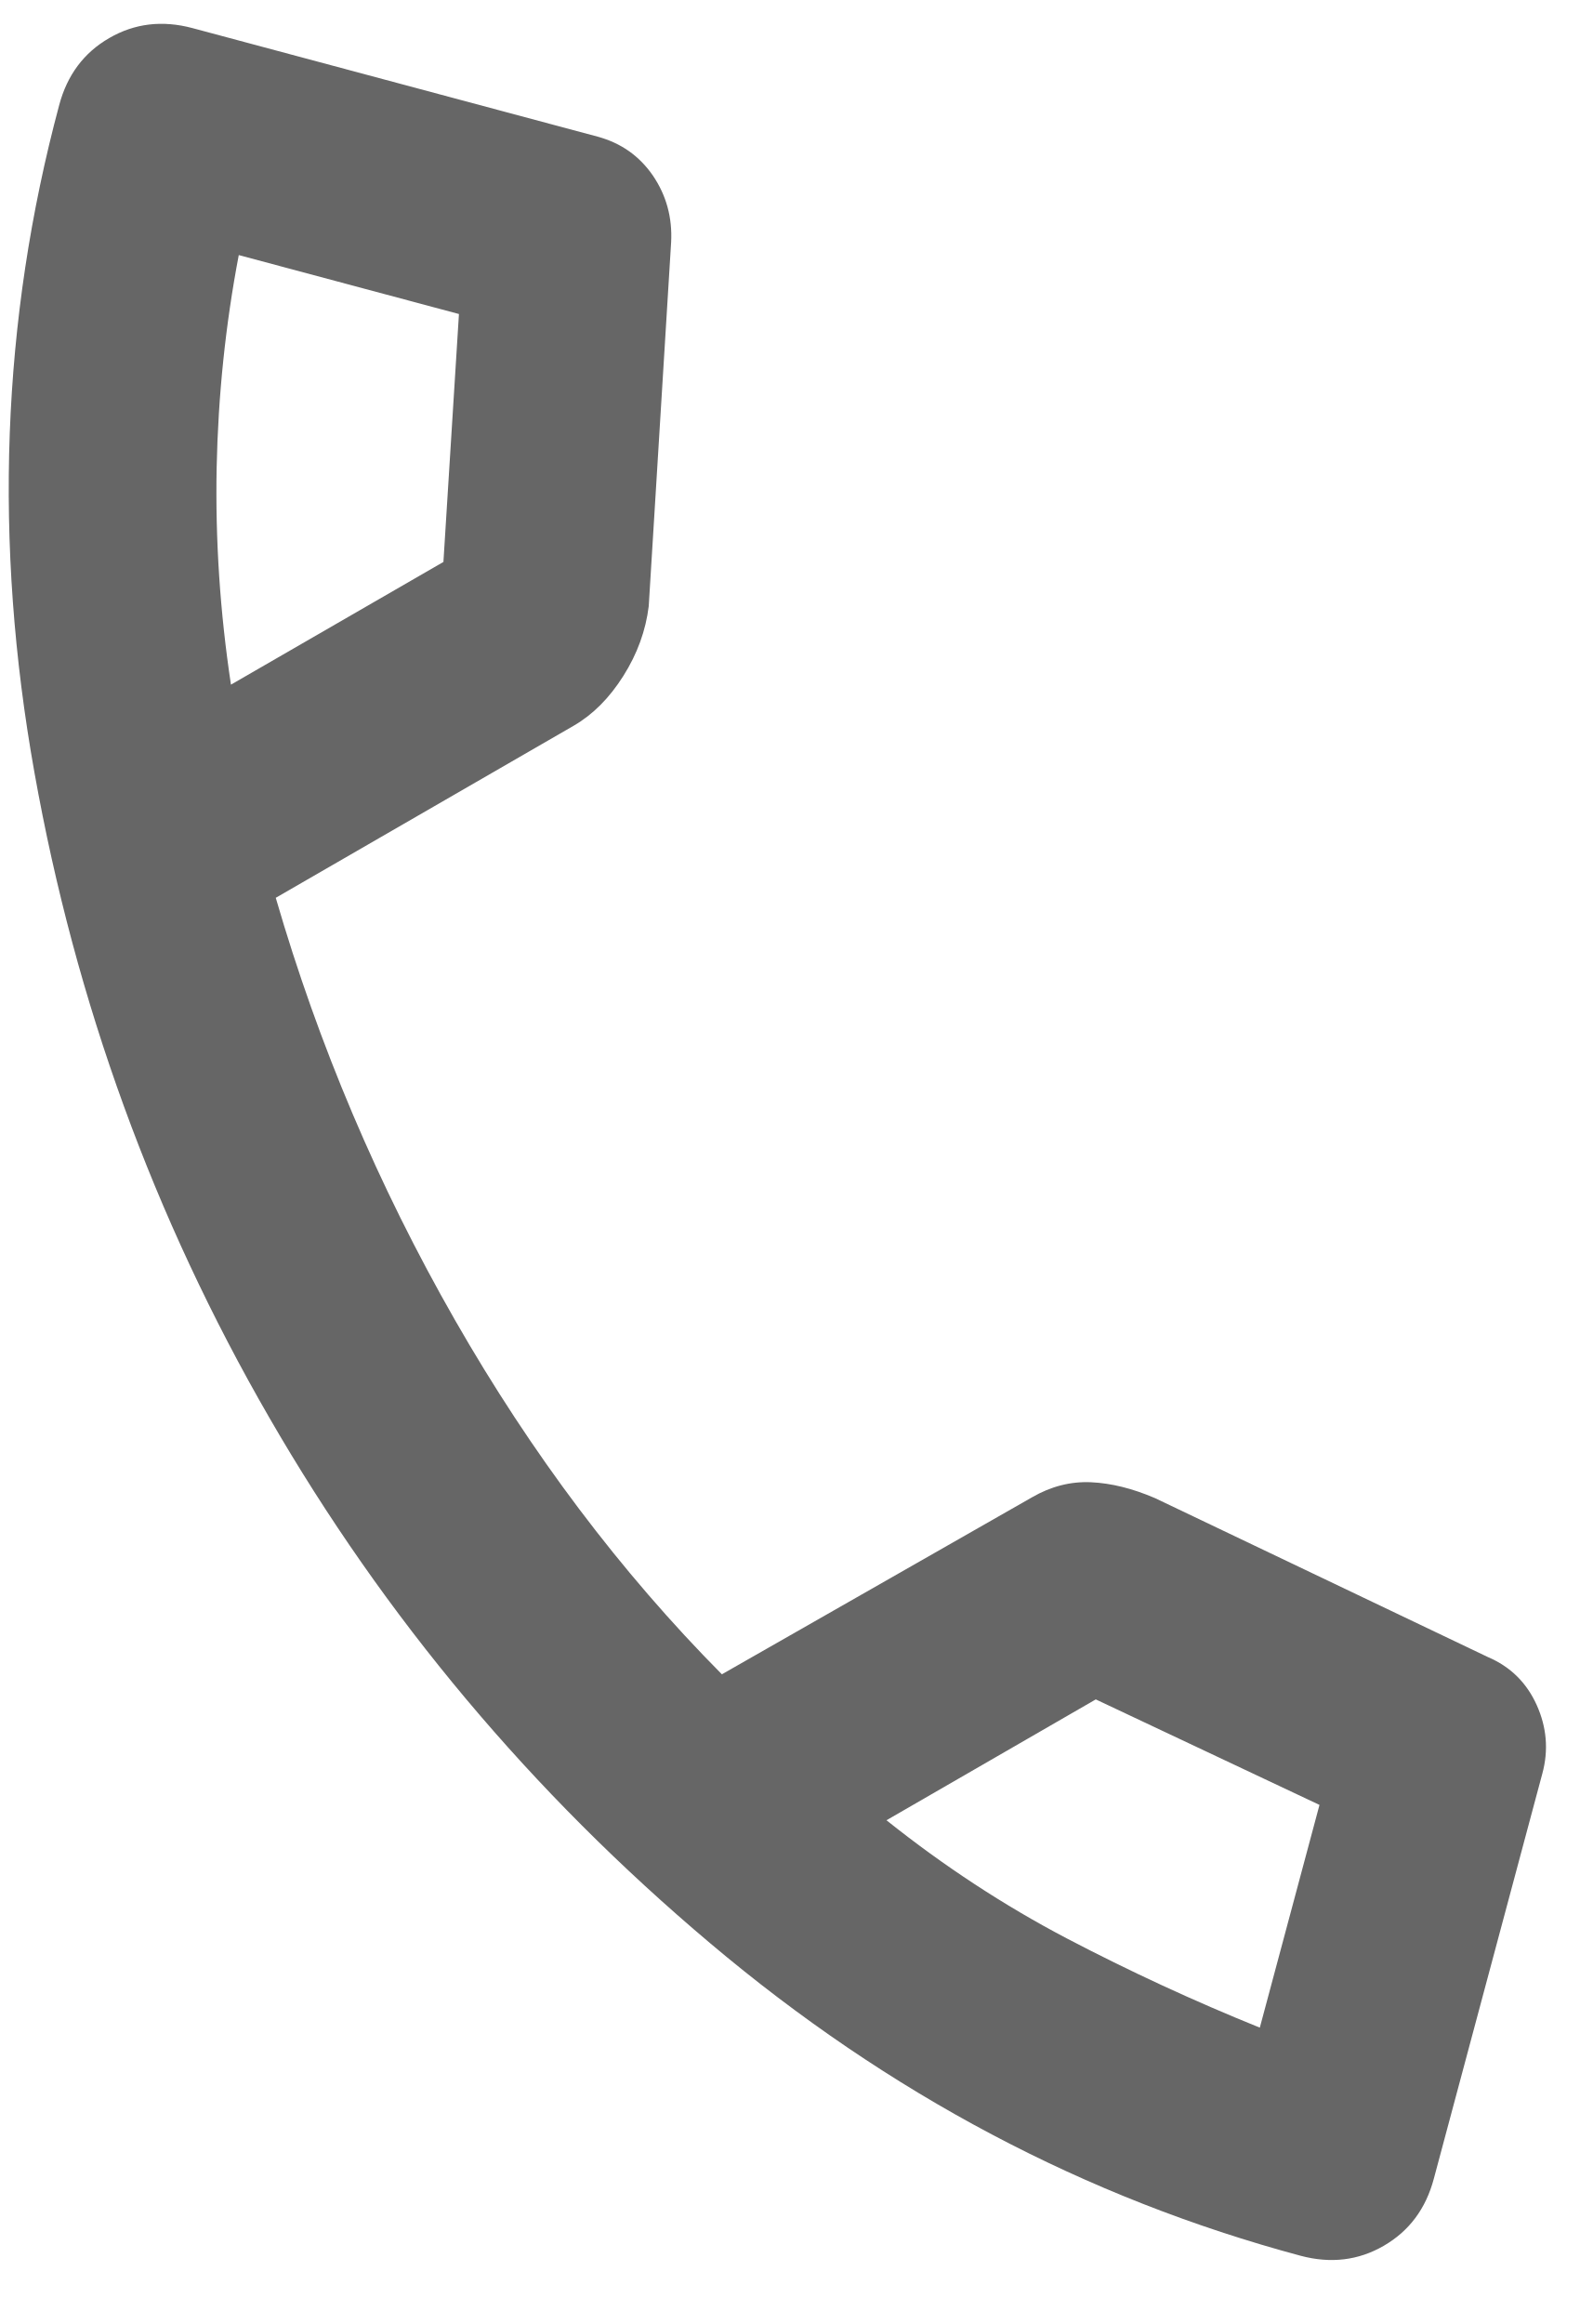
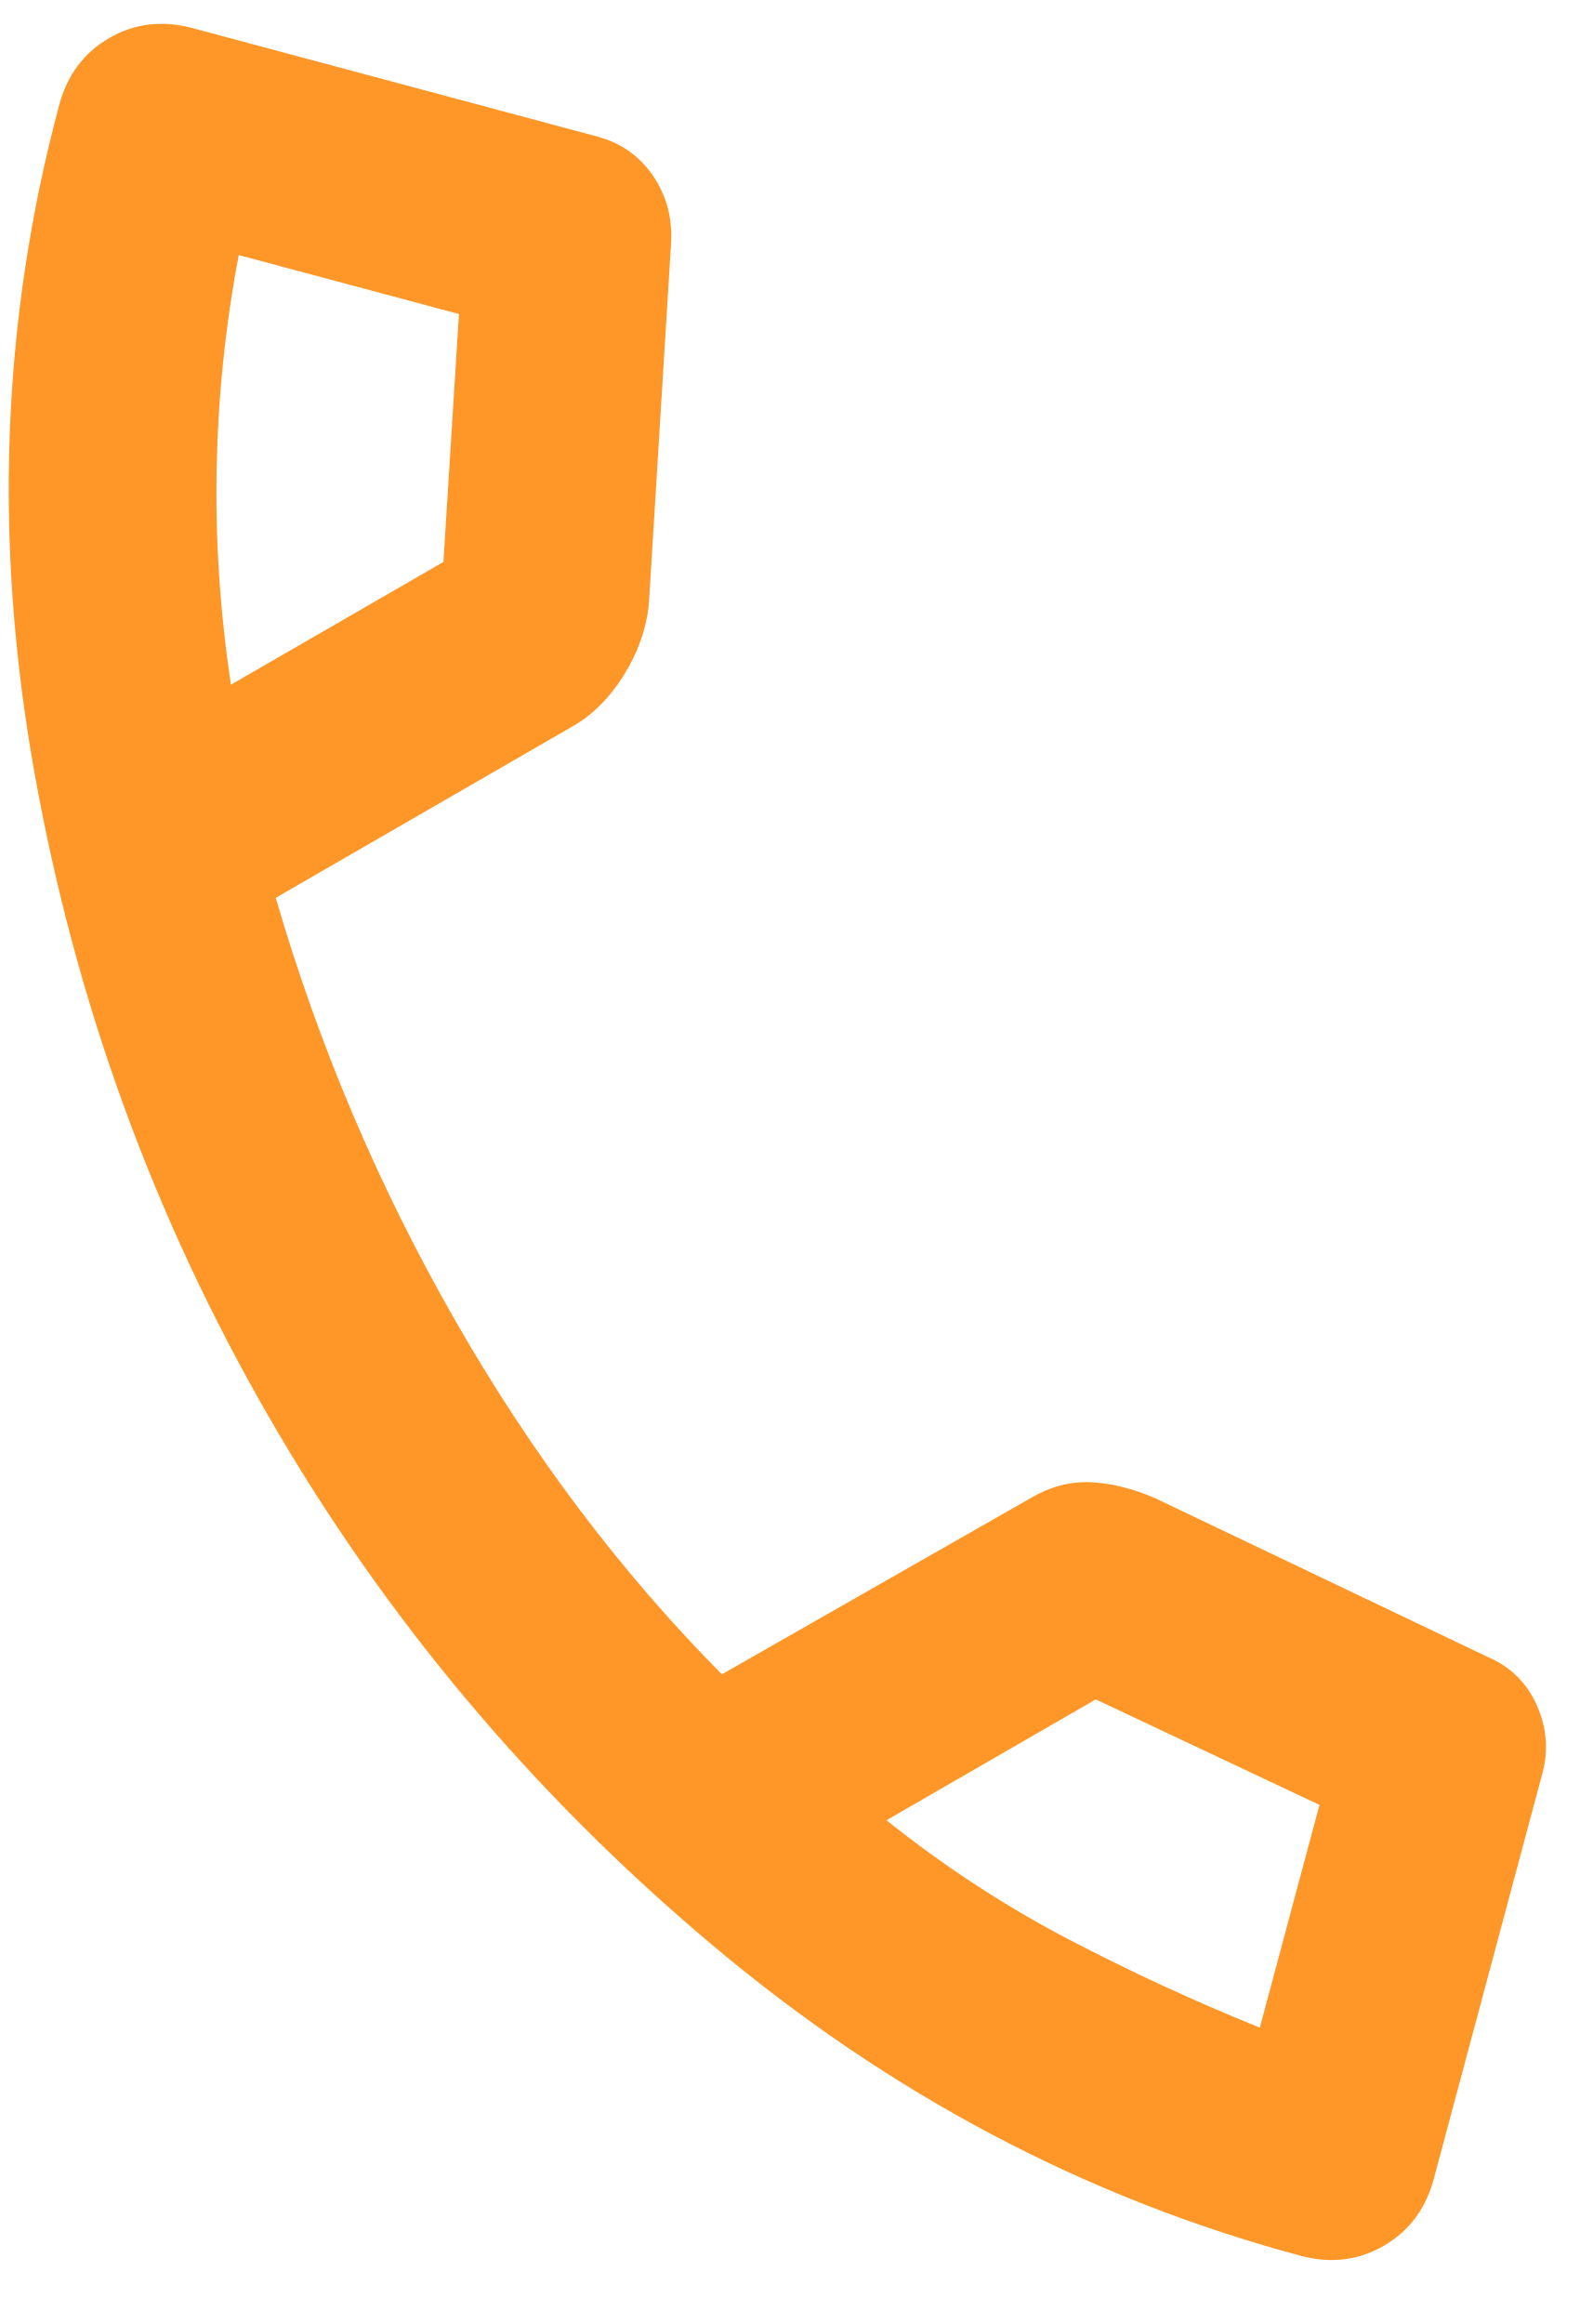
- <svg xmlns="http://www.w3.org/2000/svg" width="17" height="25" viewBox="0 0 17 25" fill="none">
-   <path d="M0.637 1.13C0.723 0.807 0.903 0.566 1.176 0.409C1.449 0.251 1.747 0.216 2.07 0.302L6.43 1.47C6.681 1.538 6.879 1.677 7.025 1.889C7.169 2.101 7.235 2.34 7.221 2.606L6.98 6.521C6.948 6.782 6.858 7.032 6.707 7.271C6.557 7.509 6.379 7.687 6.174 7.806L2.967 9.658C3.427 11.242 4.069 12.756 4.894 14.198C5.719 15.64 6.677 16.911 7.767 18.011L11.104 16.107C11.308 15.989 11.52 15.935 11.739 15.945C11.957 15.955 12.186 16.012 12.428 16.116L16.008 17.825C16.25 17.928 16.425 18.1 16.534 18.341C16.642 18.581 16.663 18.827 16.595 19.078L15.427 23.438C15.341 23.761 15.161 24.001 14.888 24.159C14.615 24.317 14.317 24.352 13.994 24.266C11.68 23.645 9.562 22.525 7.641 20.904C5.719 19.284 4.138 17.399 2.897 15.249C1.655 13.099 0.813 10.787 0.371 8.313C-0.072 5.839 0.016 3.444 0.637 1.13ZM9.538 19.581C10.156 20.074 10.802 20.497 11.476 20.851C12.151 21.204 12.844 21.525 13.555 21.812L14.197 19.416L11.79 18.281L9.538 19.581ZM2.485 7.365L4.771 6.045L4.938 3.378L2.569 2.744C2.426 3.494 2.347 4.256 2.331 5.031C2.316 5.806 2.367 6.584 2.485 7.365V7.365Z" fill="#666666" />
+ <svg xmlns="http://www.w3.org/2000/svg" width="17" height="25" viewBox="0 0 17 25" fill="#FF9728">
+   <path d="M0.637 1.13C0.723 0.807 0.903 0.566 1.176 0.409C1.449 0.251 1.747 0.216 2.07 0.302L6.43 1.47C6.681 1.538 6.879 1.677 7.025 1.889C7.169 2.101 7.235 2.34 7.221 2.606L6.98 6.521C6.948 6.782 6.858 7.032 6.707 7.271C6.557 7.509 6.379 7.687 6.174 7.806L2.967 9.658C3.427 11.242 4.069 12.756 4.894 14.198C5.719 15.64 6.677 16.911 7.767 18.011L11.104 16.107C11.308 15.989 11.52 15.935 11.739 15.945C11.957 15.955 12.186 16.012 12.428 16.116L16.008 17.825C16.25 17.928 16.425 18.1 16.534 18.341C16.642 18.581 16.663 18.827 16.595 19.078L15.427 23.438C15.341 23.761 15.161 24.001 14.888 24.159C14.615 24.317 14.317 24.352 13.994 24.266C11.68 23.645 9.562 22.525 7.641 20.904C5.719 19.284 4.138 17.399 2.897 15.249C1.655 13.099 0.813 10.787 0.371 8.313C-0.072 5.839 0.016 3.444 0.637 1.13ZM9.538 19.581C10.156 20.074 10.802 20.497 11.476 20.851C12.151 21.204 12.844 21.525 13.555 21.812L14.197 19.416L11.79 18.281L9.538 19.581ZM2.485 7.365L4.771 6.045L4.938 3.378L2.569 2.744C2.426 3.494 2.347 4.256 2.331 5.031C2.316 5.806 2.367 6.584 2.485 7.365V7.365Z" fill="#FF9728" />
</svg>
